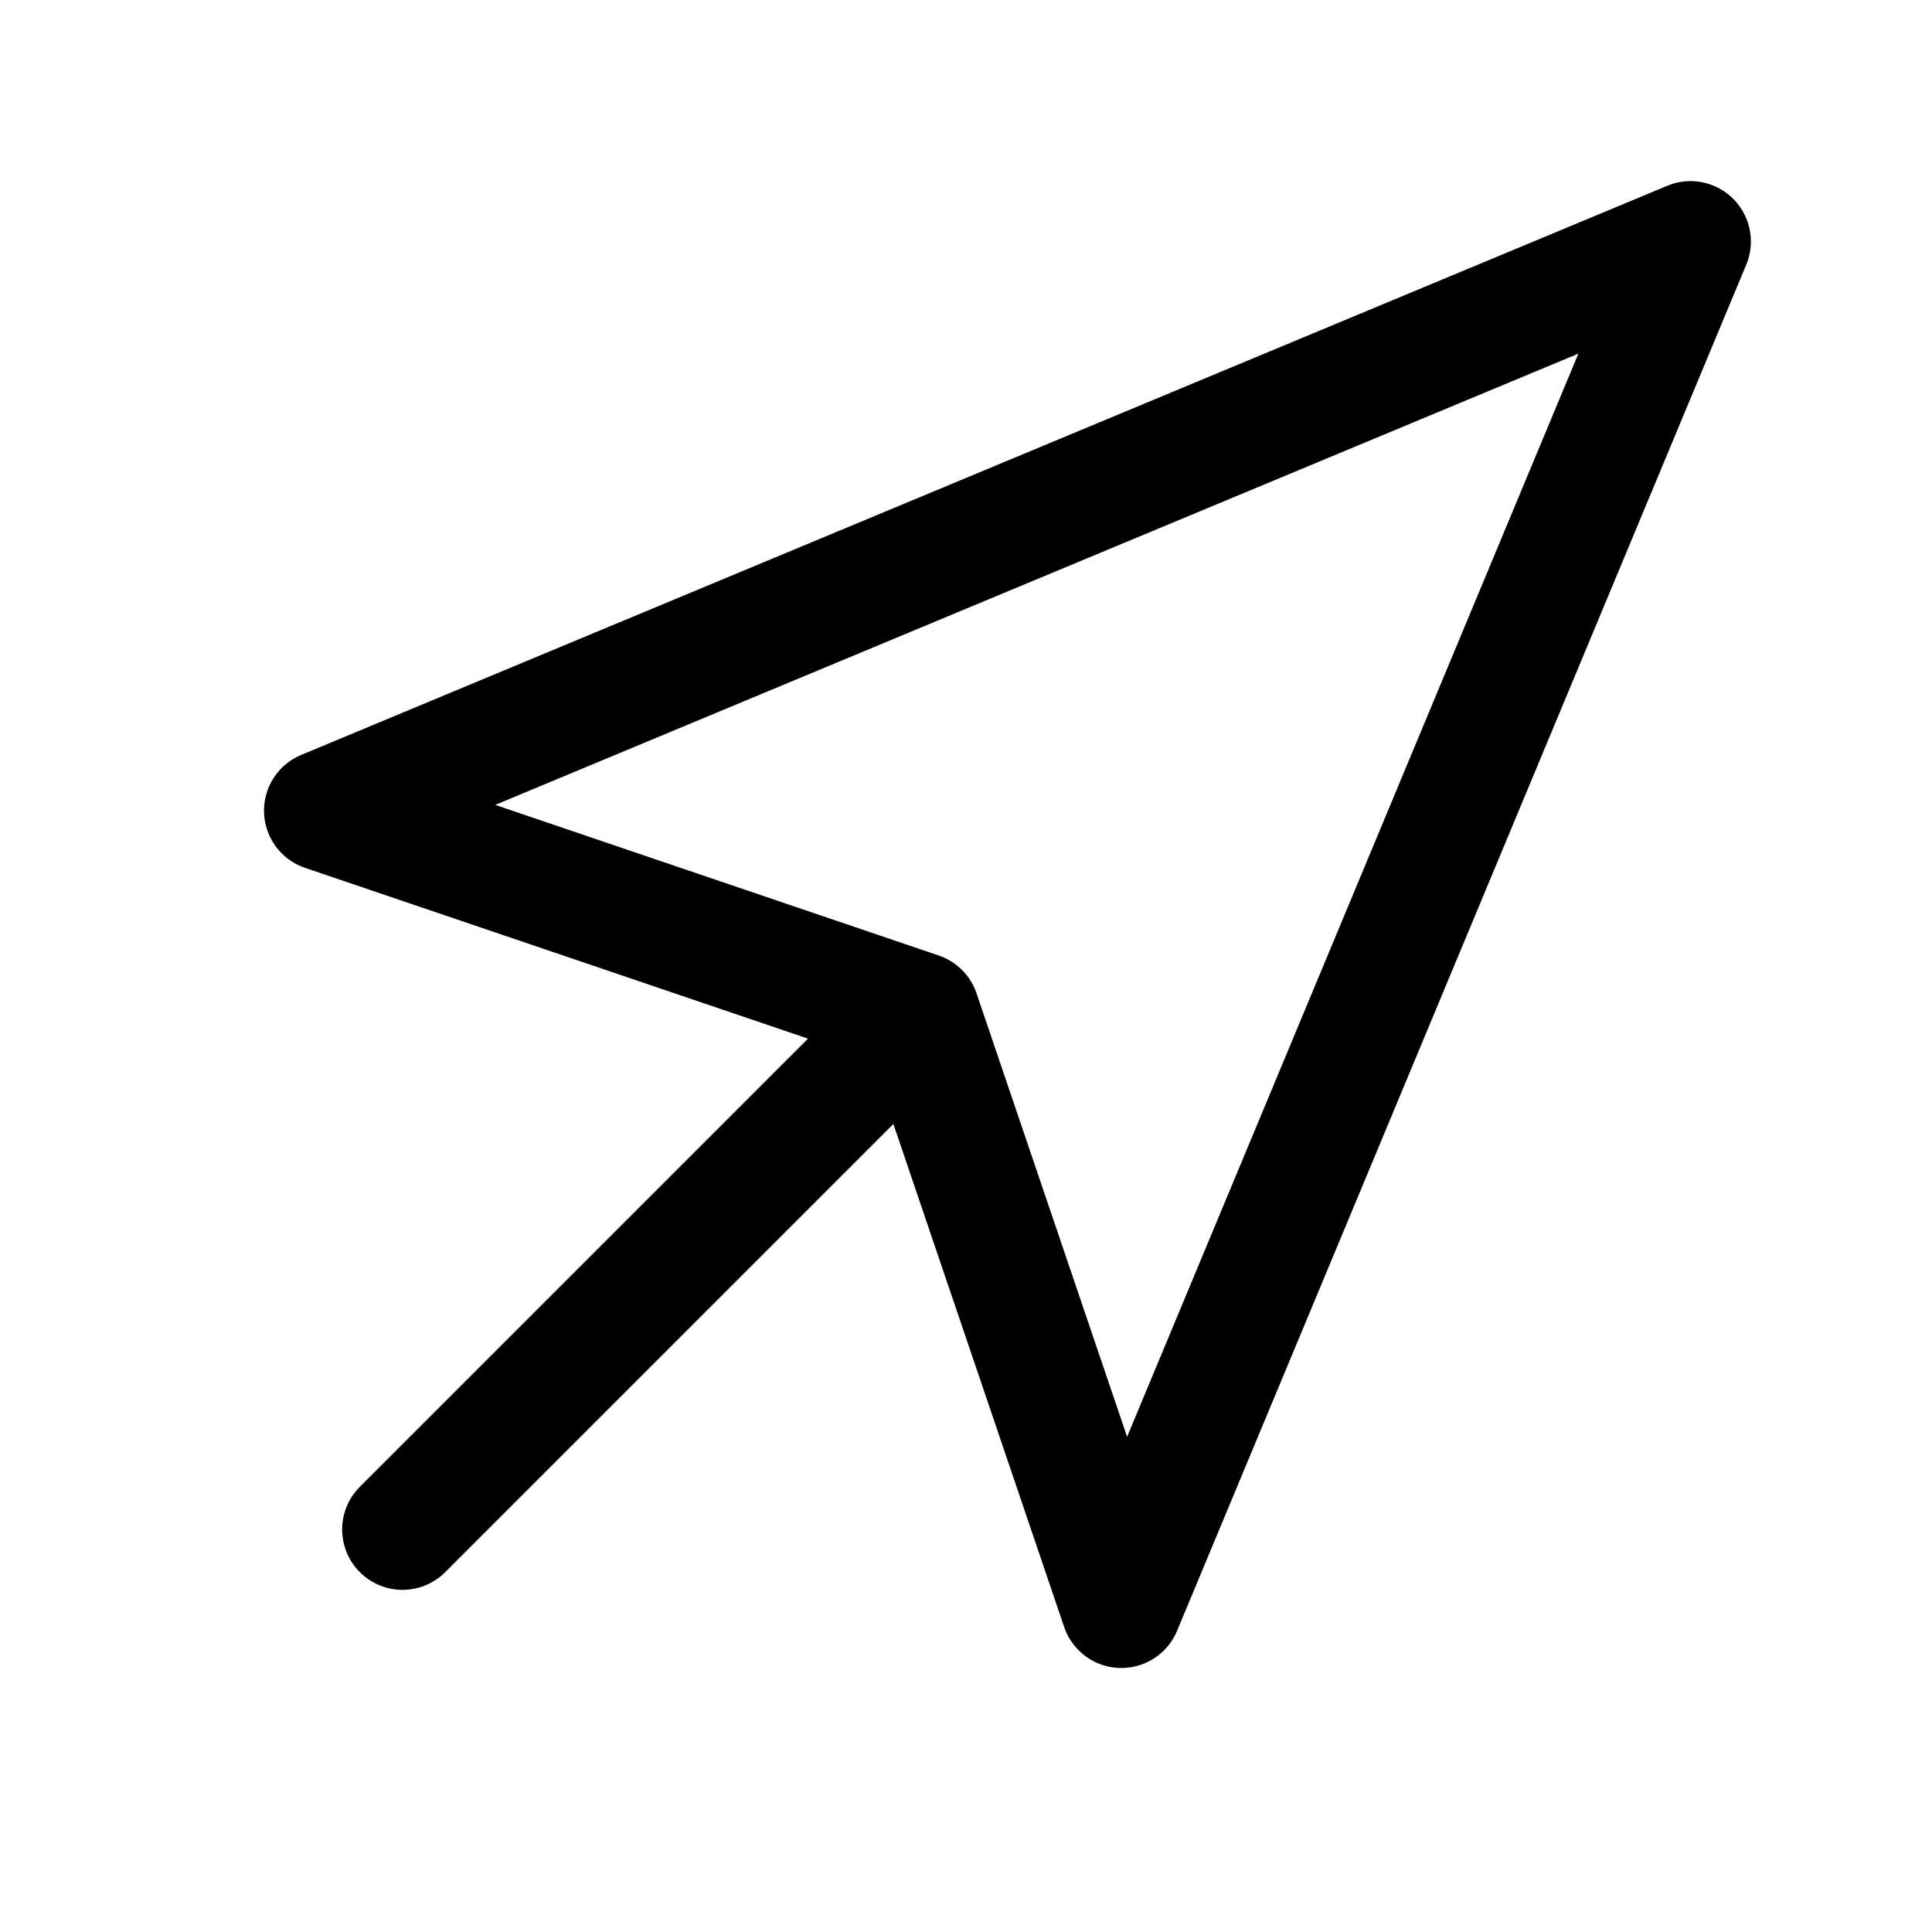
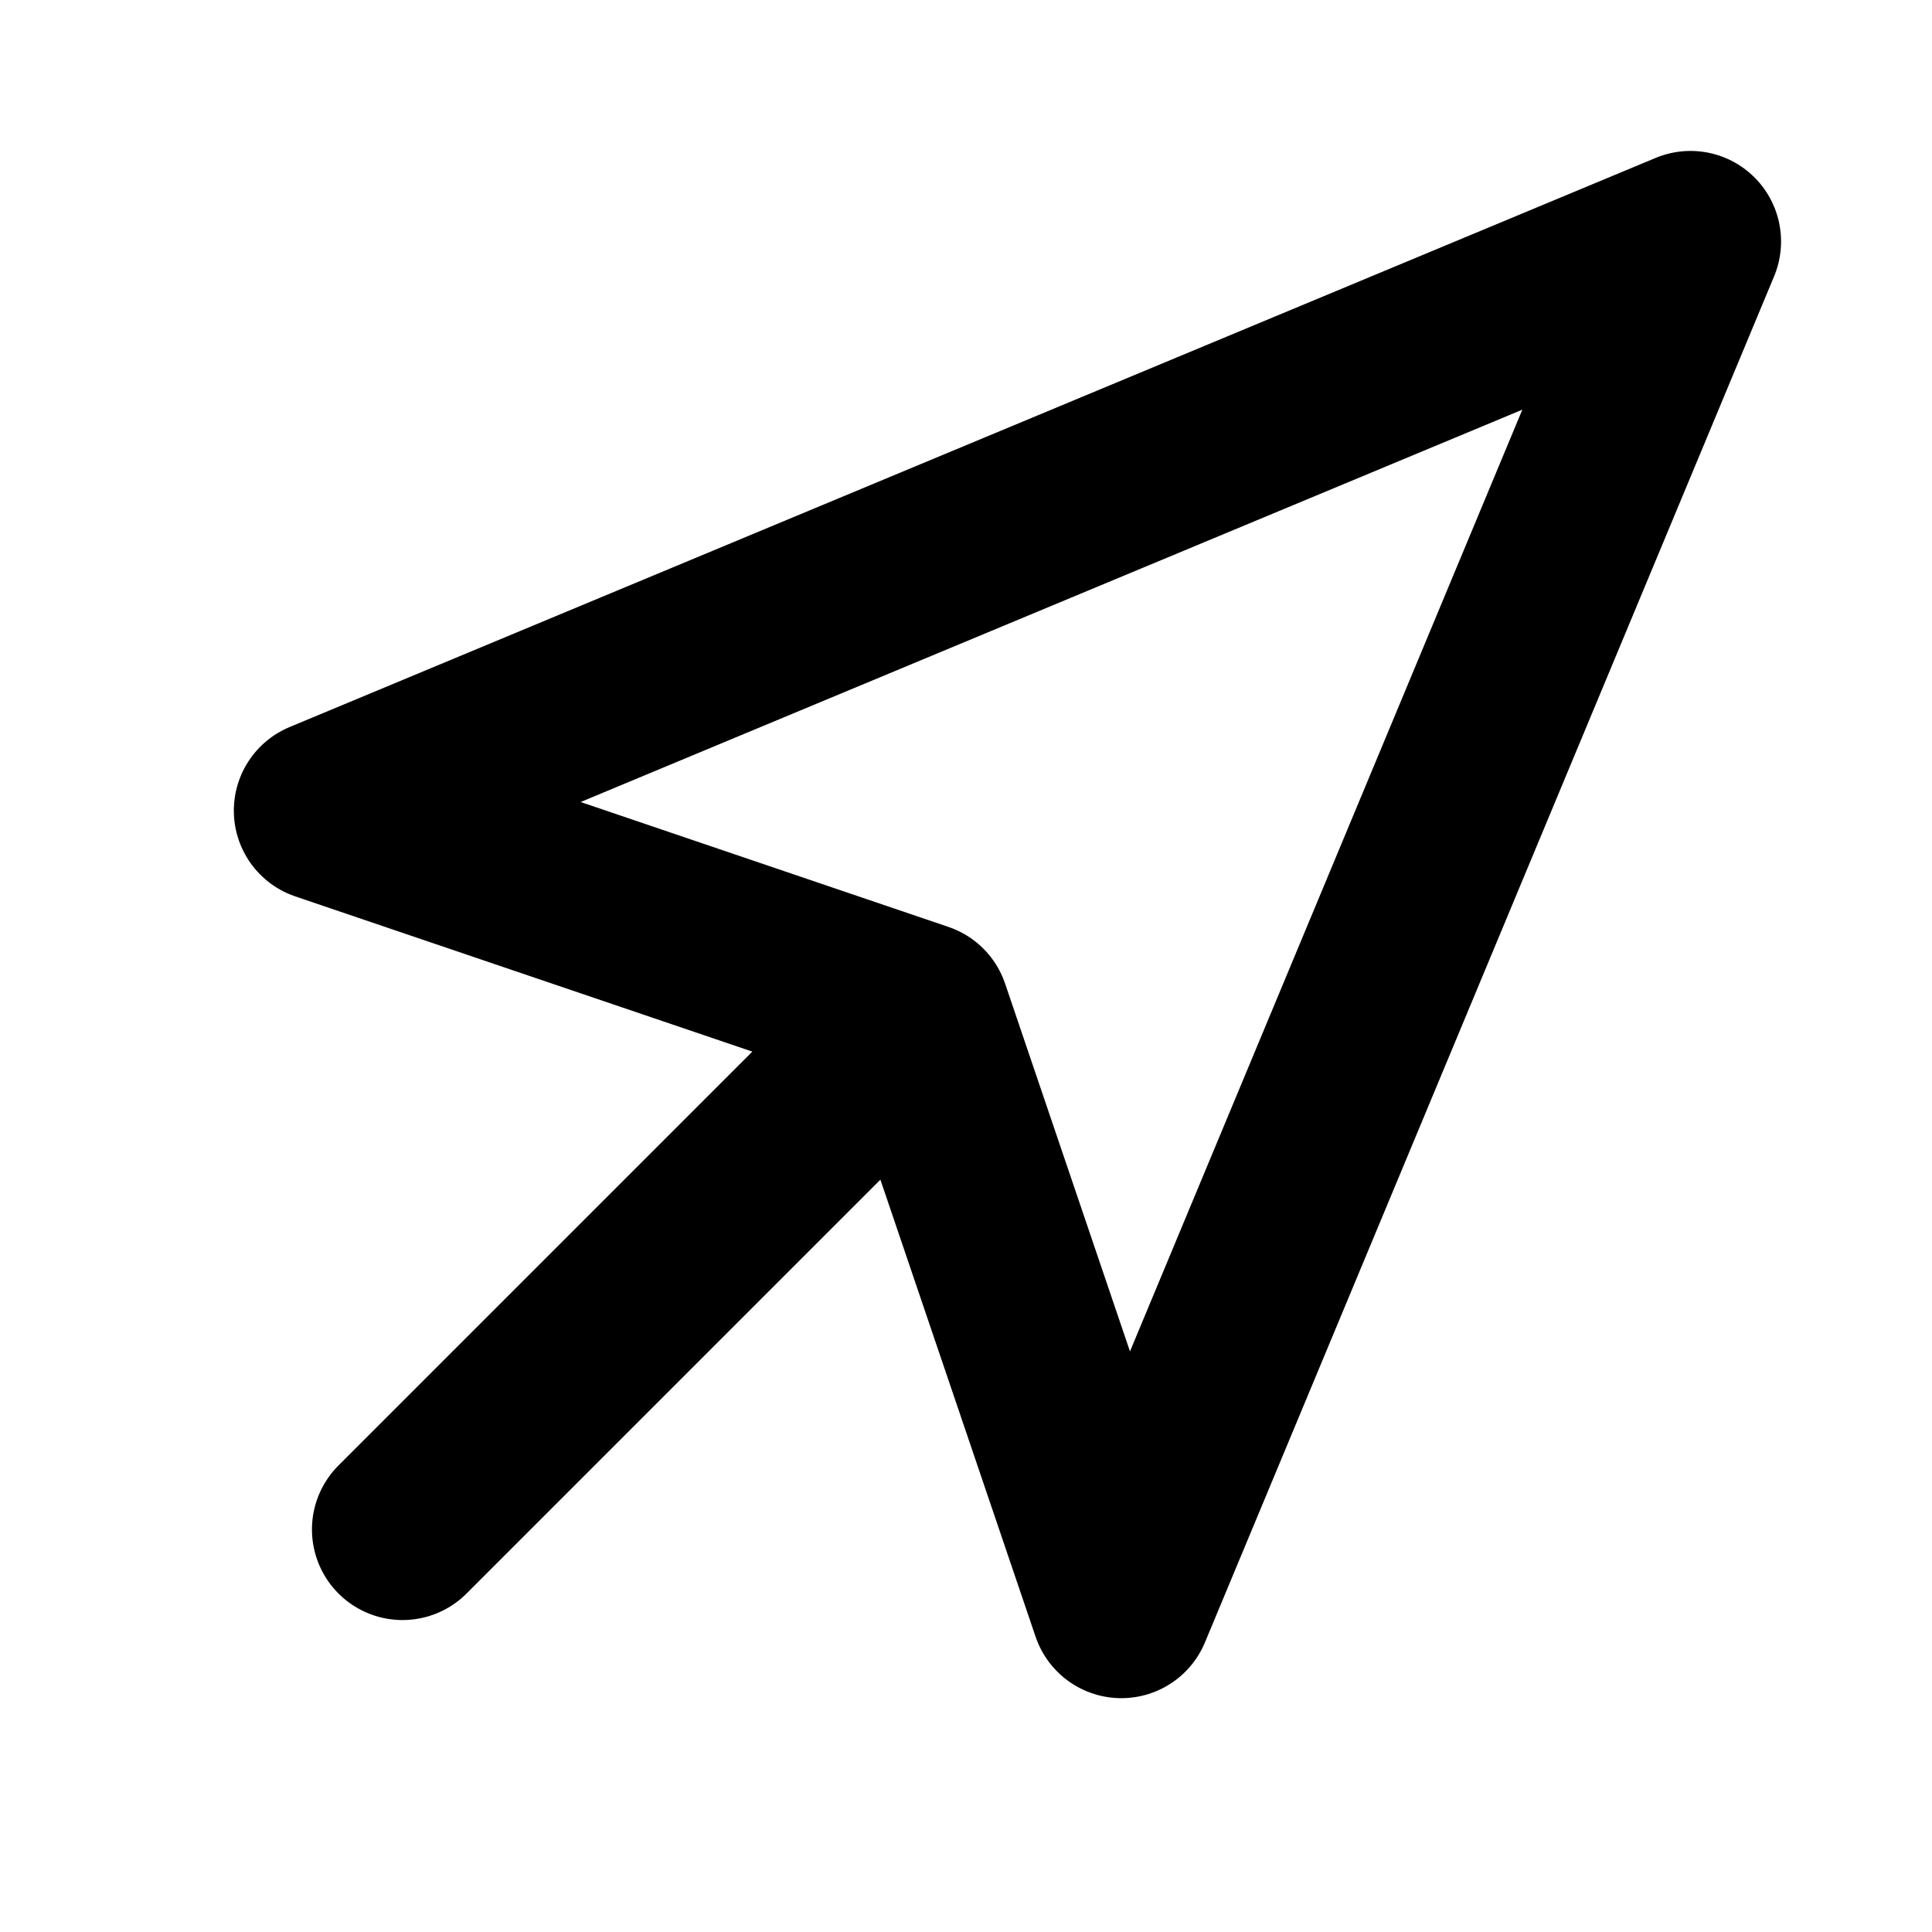
<svg xmlns="http://www.w3.org/2000/svg" width="32" height="32" viewBox="0 0 32 32" fill="none">
-   <path d="M14.667 17.333L6.667 25.333M28 4L18.573 26.627L15.227 16.773L5.373 13.427L28 4Z" stroke="currentColor" stroke-width="2" stroke-linecap="round" stroke-linejoin="round" />
+   <path d="M14.667 17.333L6.667 25.333M28 4L18.573 26.627L15.227 16.773L5.373 13.427L28 4Z" stroke="currentColor" stroke-width="3" stroke-linecap="round" stroke-linejoin="round" />
</svg>
